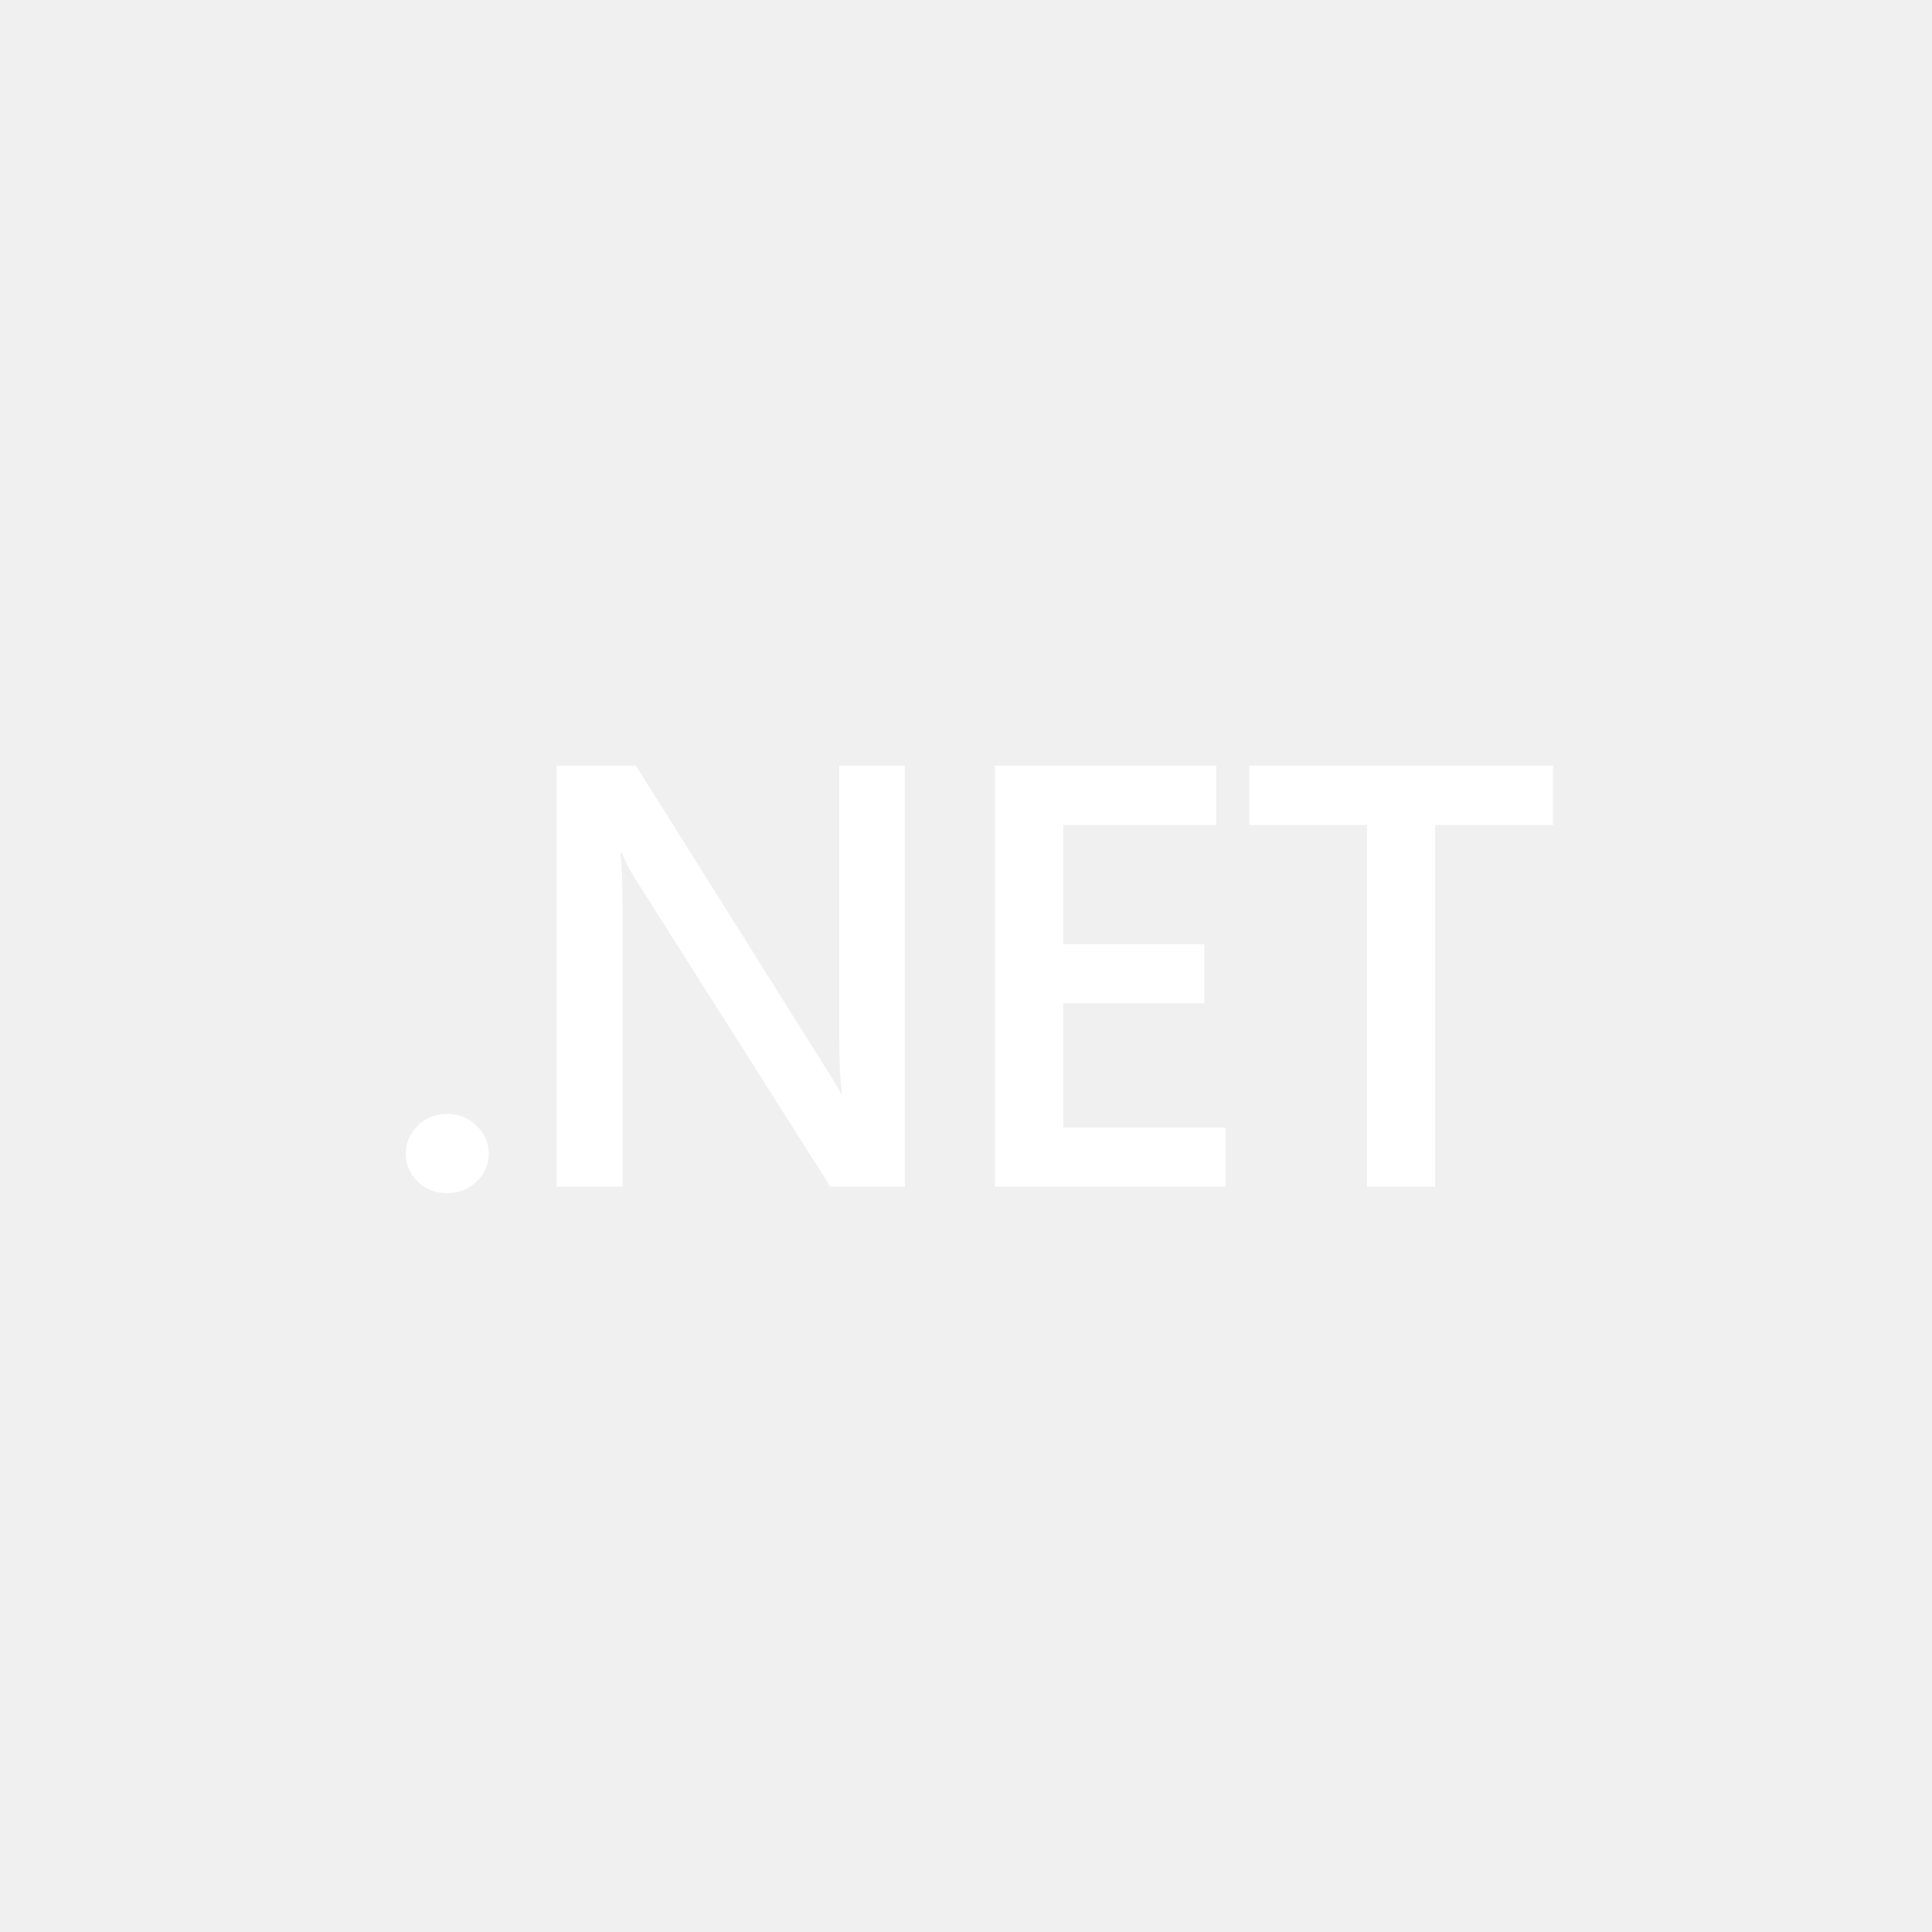
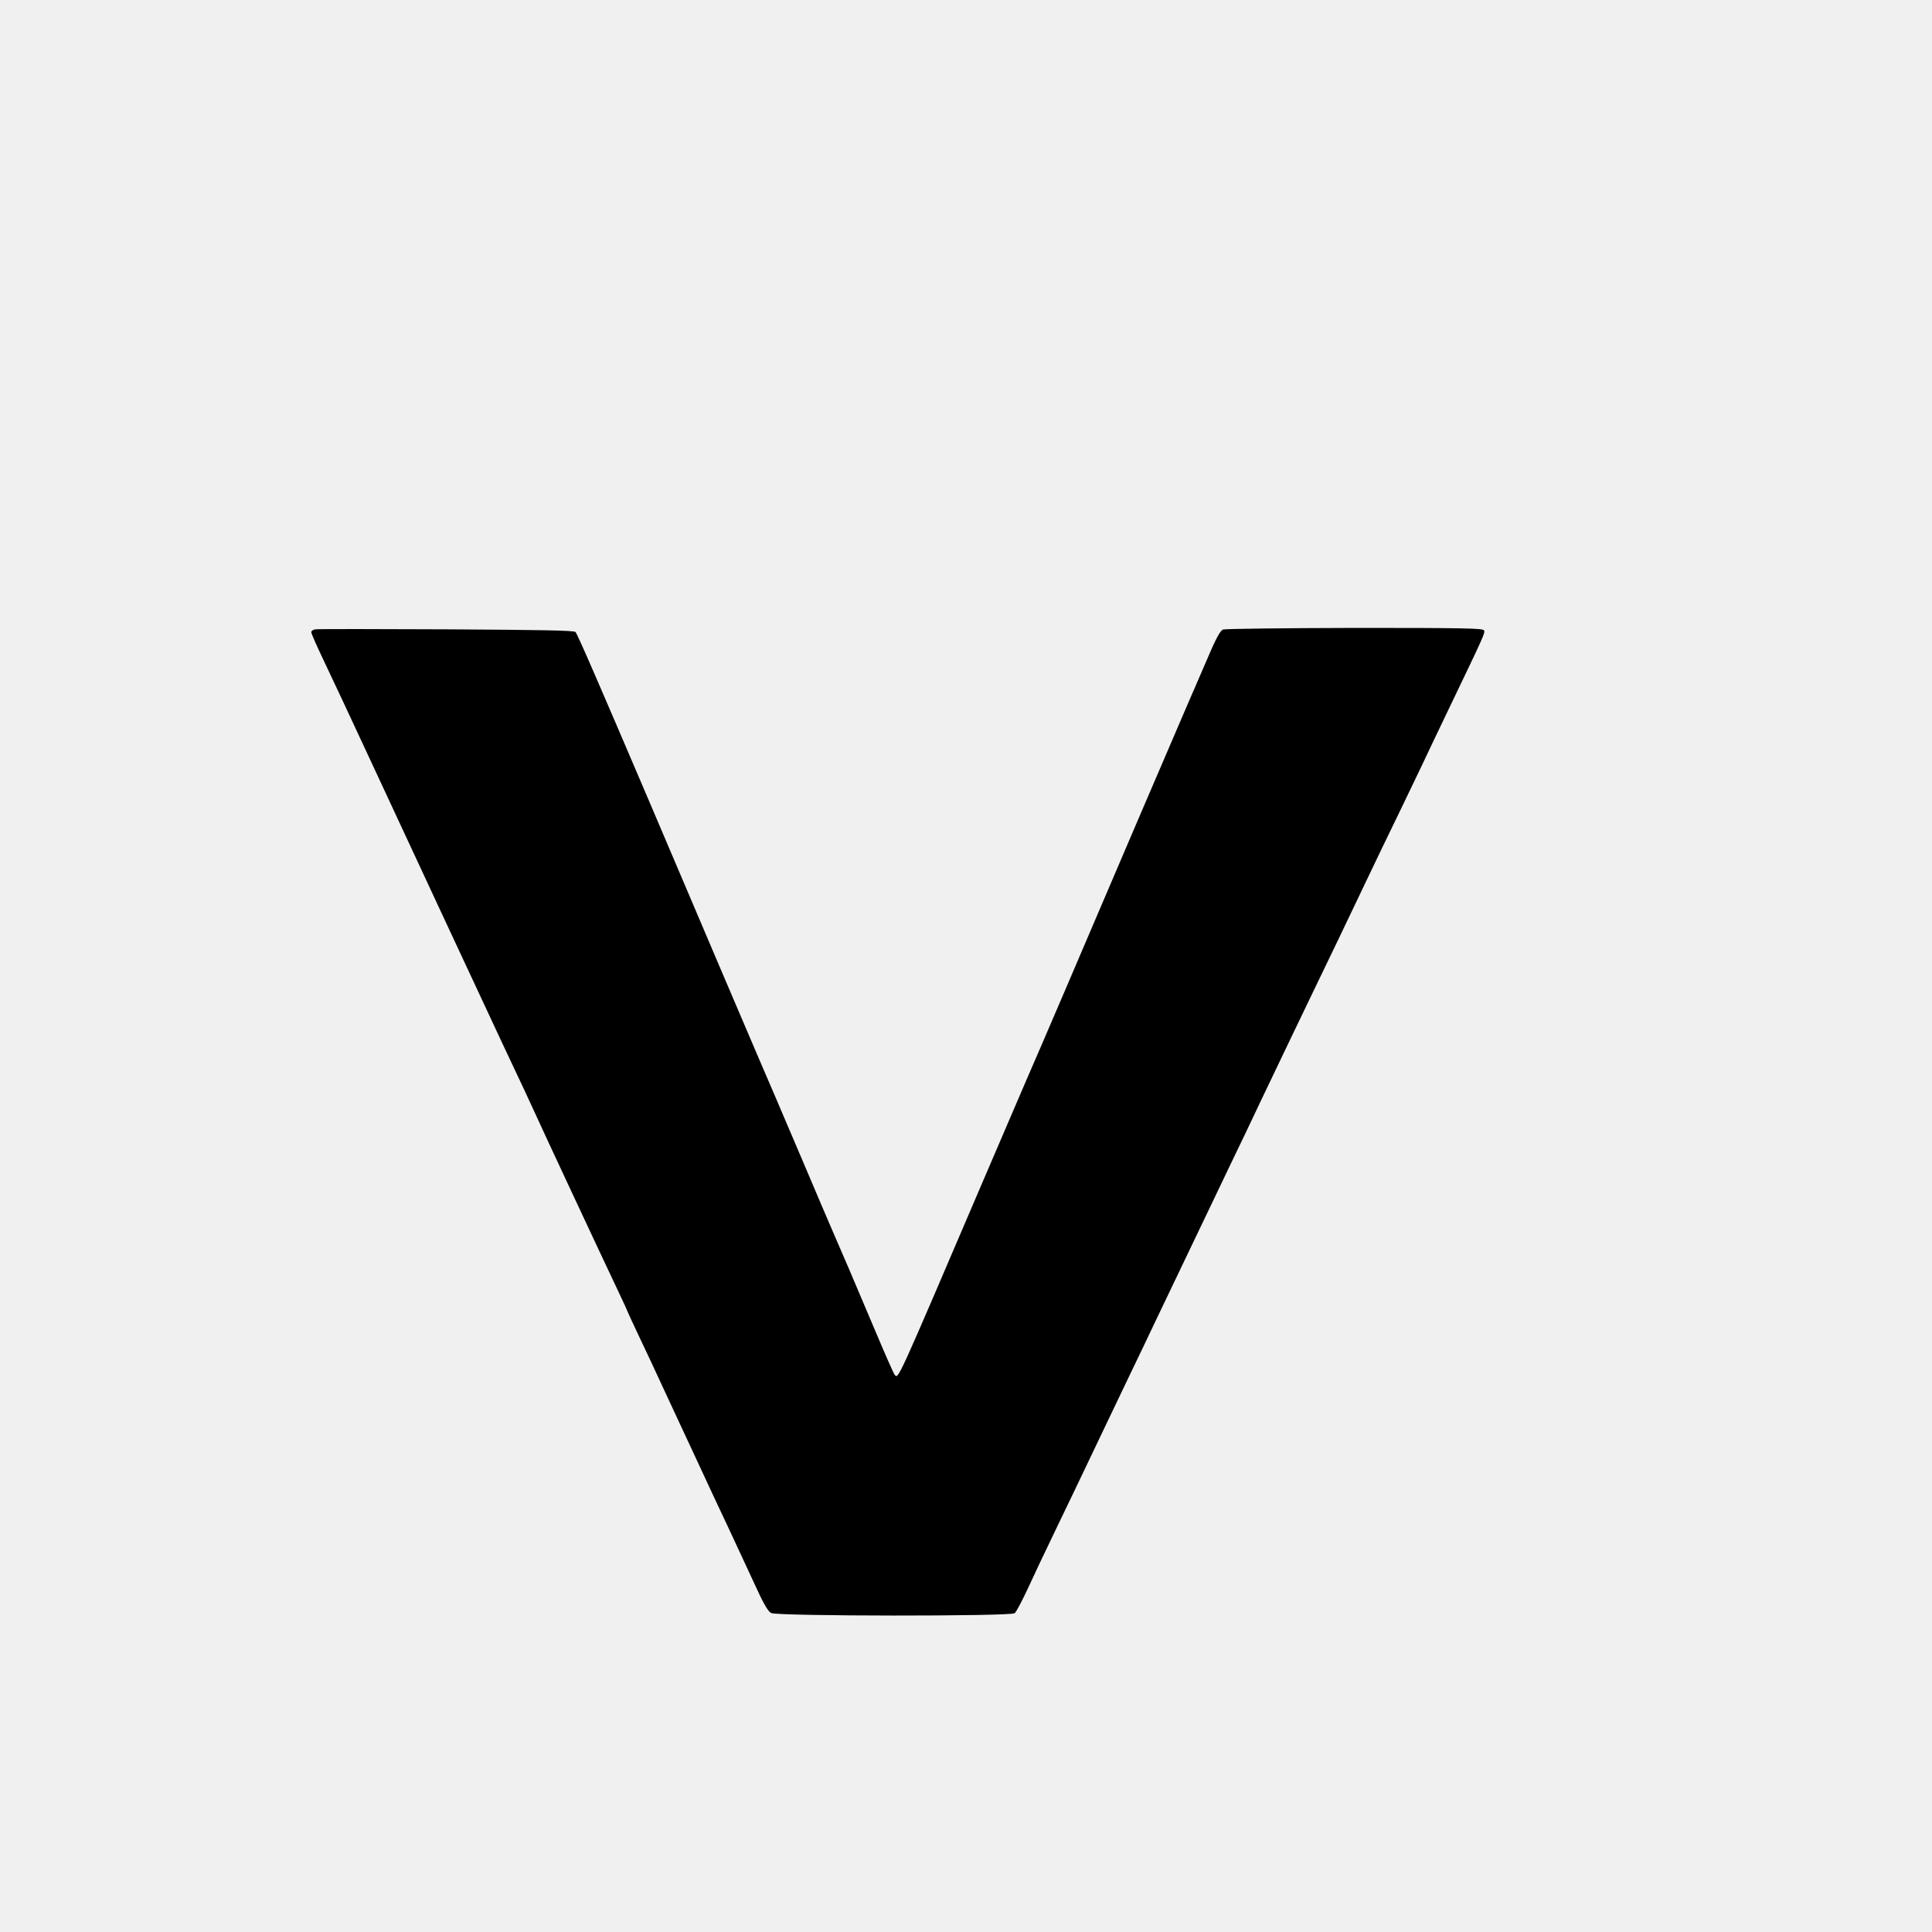
- <svg xmlns="http://www.w3.org/2000/svg" width="456" height="456" viewBox="0 0 456 456" version="1.1" xml:space="preserve" style="fill-rule:evenodd;clip-rule:evenodd;stroke-linejoin:round;stroke-miterlimit:2;">
-   <path d="m 105.5,281.609 c -2.703,0 -5.001,-0.9 -6.893,-2.702 -1.892,-1.848 -2.838,-4.042 -2.838,-6.582 0,-2.587 0.946,-4.804 2.838,-6.652 1.892,-1.848 4.19,-2.772 6.893,-2.772 2.748,0 5.068,0.924 6.96,2.772 1.937,1.848 2.906,4.064 2.906,6.652 0,2.54 -0.968,4.734 -2.906,6.582 -1.892,1.802 -4.212,2.702 -6.96,2.702 z" style="fill:#ffffff;fill-rule:nonzero;stroke-width:0.838" />
-   <path d="M 213.561,280.084 H 195.99 L 149.7,207.054 c -1.171,-1.848 -2.14,-3.765 -2.906,-5.751 h -0.406 c 0.361,2.125 0.541,6.675 0.541,13.65 v 65.132 h -15.543 v -99.36 h 18.719 l 44.737,71.298 c 1.892,2.957 3.109,4.989 3.649,6.098 h 0.27 c -0.45,-2.632 -0.676,-7.09 -0.676,-13.373 v -64.023 h 15.476 z" style="fill:#ffffff;fill-rule:nonzero;stroke-width:0.838" />
-   <path d="m 289.251,280.084 h -54.401 v -99.36 h 52.238 v 13.997 h -36.154 v 28.131 h 33.316 v 13.927 h -33.316 v 29.378 h 38.316 z" style="fill:#ffffff;fill-rule:nonzero;stroke-width:0.838" />
-   <path d="M 366.565,194.721 H 338.722 v 85.363 h -16.084 v -85.363 h -27.775 v -13.997 h 71.701 z" style="fill:#ffffff;fill-rule:nonzero;stroke-width:0.838" />
+ <svg xmlns="http://www.w3.org/2000/svg" version="1.0" width="1080pt" height="1080pt" viewBox="0 0 1080 1080" preserveAspectRatio="xMidYMid meet">
+   <g transform="translate(0,1080) scale(0.1,-0.1)" fill="#000000" stroke="none">
+     <path d="M1763 7282 c-13 -2 -23 -9 -23 -16 0 -7 31 -78 69 -157 38 -79 160 -340 271 -579 294 -632 601 -1291 650 -1395 23 -49 55 -117 70 -150 16 -33 51 -109 80 -170 29 -60 76 -162 105 -225 56 -124 376 -808 469 -1004 31 -65 56 -120 56 -122 0 -1 25 -56 56 -121 31 -65 112 -237 179 -383 68 -146 144 -310 170 -365 26 -55 58 -125 72 -155 14 -30 57 -121 95 -202 38 -81 99 -214 137 -295 48 -106 74 -151 92 -160 35 -18 1338 -19 1361 -1 9 7 43 72 76 143 33 72 97 207 142 300 95 197 163 339 230 480 26 55 104 217 172 360 69 143 143 298 165 345 66 138 370 773 445 930 39 80 85 177 103 215 18 39 63 133 100 210 37 77 87 181 110 230 24 50 80 167 125 260 102 211 176 365 295 615 51 107 133 278 183 380 49 102 105 219 125 260 19 41 92 194 162 340 192 400 197 411 191 426 -5 12 -110 14 -721 14 -394 -1 -726 -5 -738 -9 -17 -7 -41 -52 -96 -182 -41 -96 -85 -196 -97 -224 -18 -40 -510 -1188 -692 -1615 -72 -168 -212 -494 -222 -515 -5 -11 -110 -256 -234 -545 -490 -1145 -473 -1108 -495 -1085 -5 6 -53 114 -106 240 -112 266 -203 478 -250 585 -18 41 -83 194 -145 340 -62 146 -134 315 -160 375 -44 100 -501 1171 -715 1675 -272 637 -397 926 -408 937 -9 9 -195 12 -722 15 -390 2 -720 2 -732 0z" />
+   </g>
</svg>
